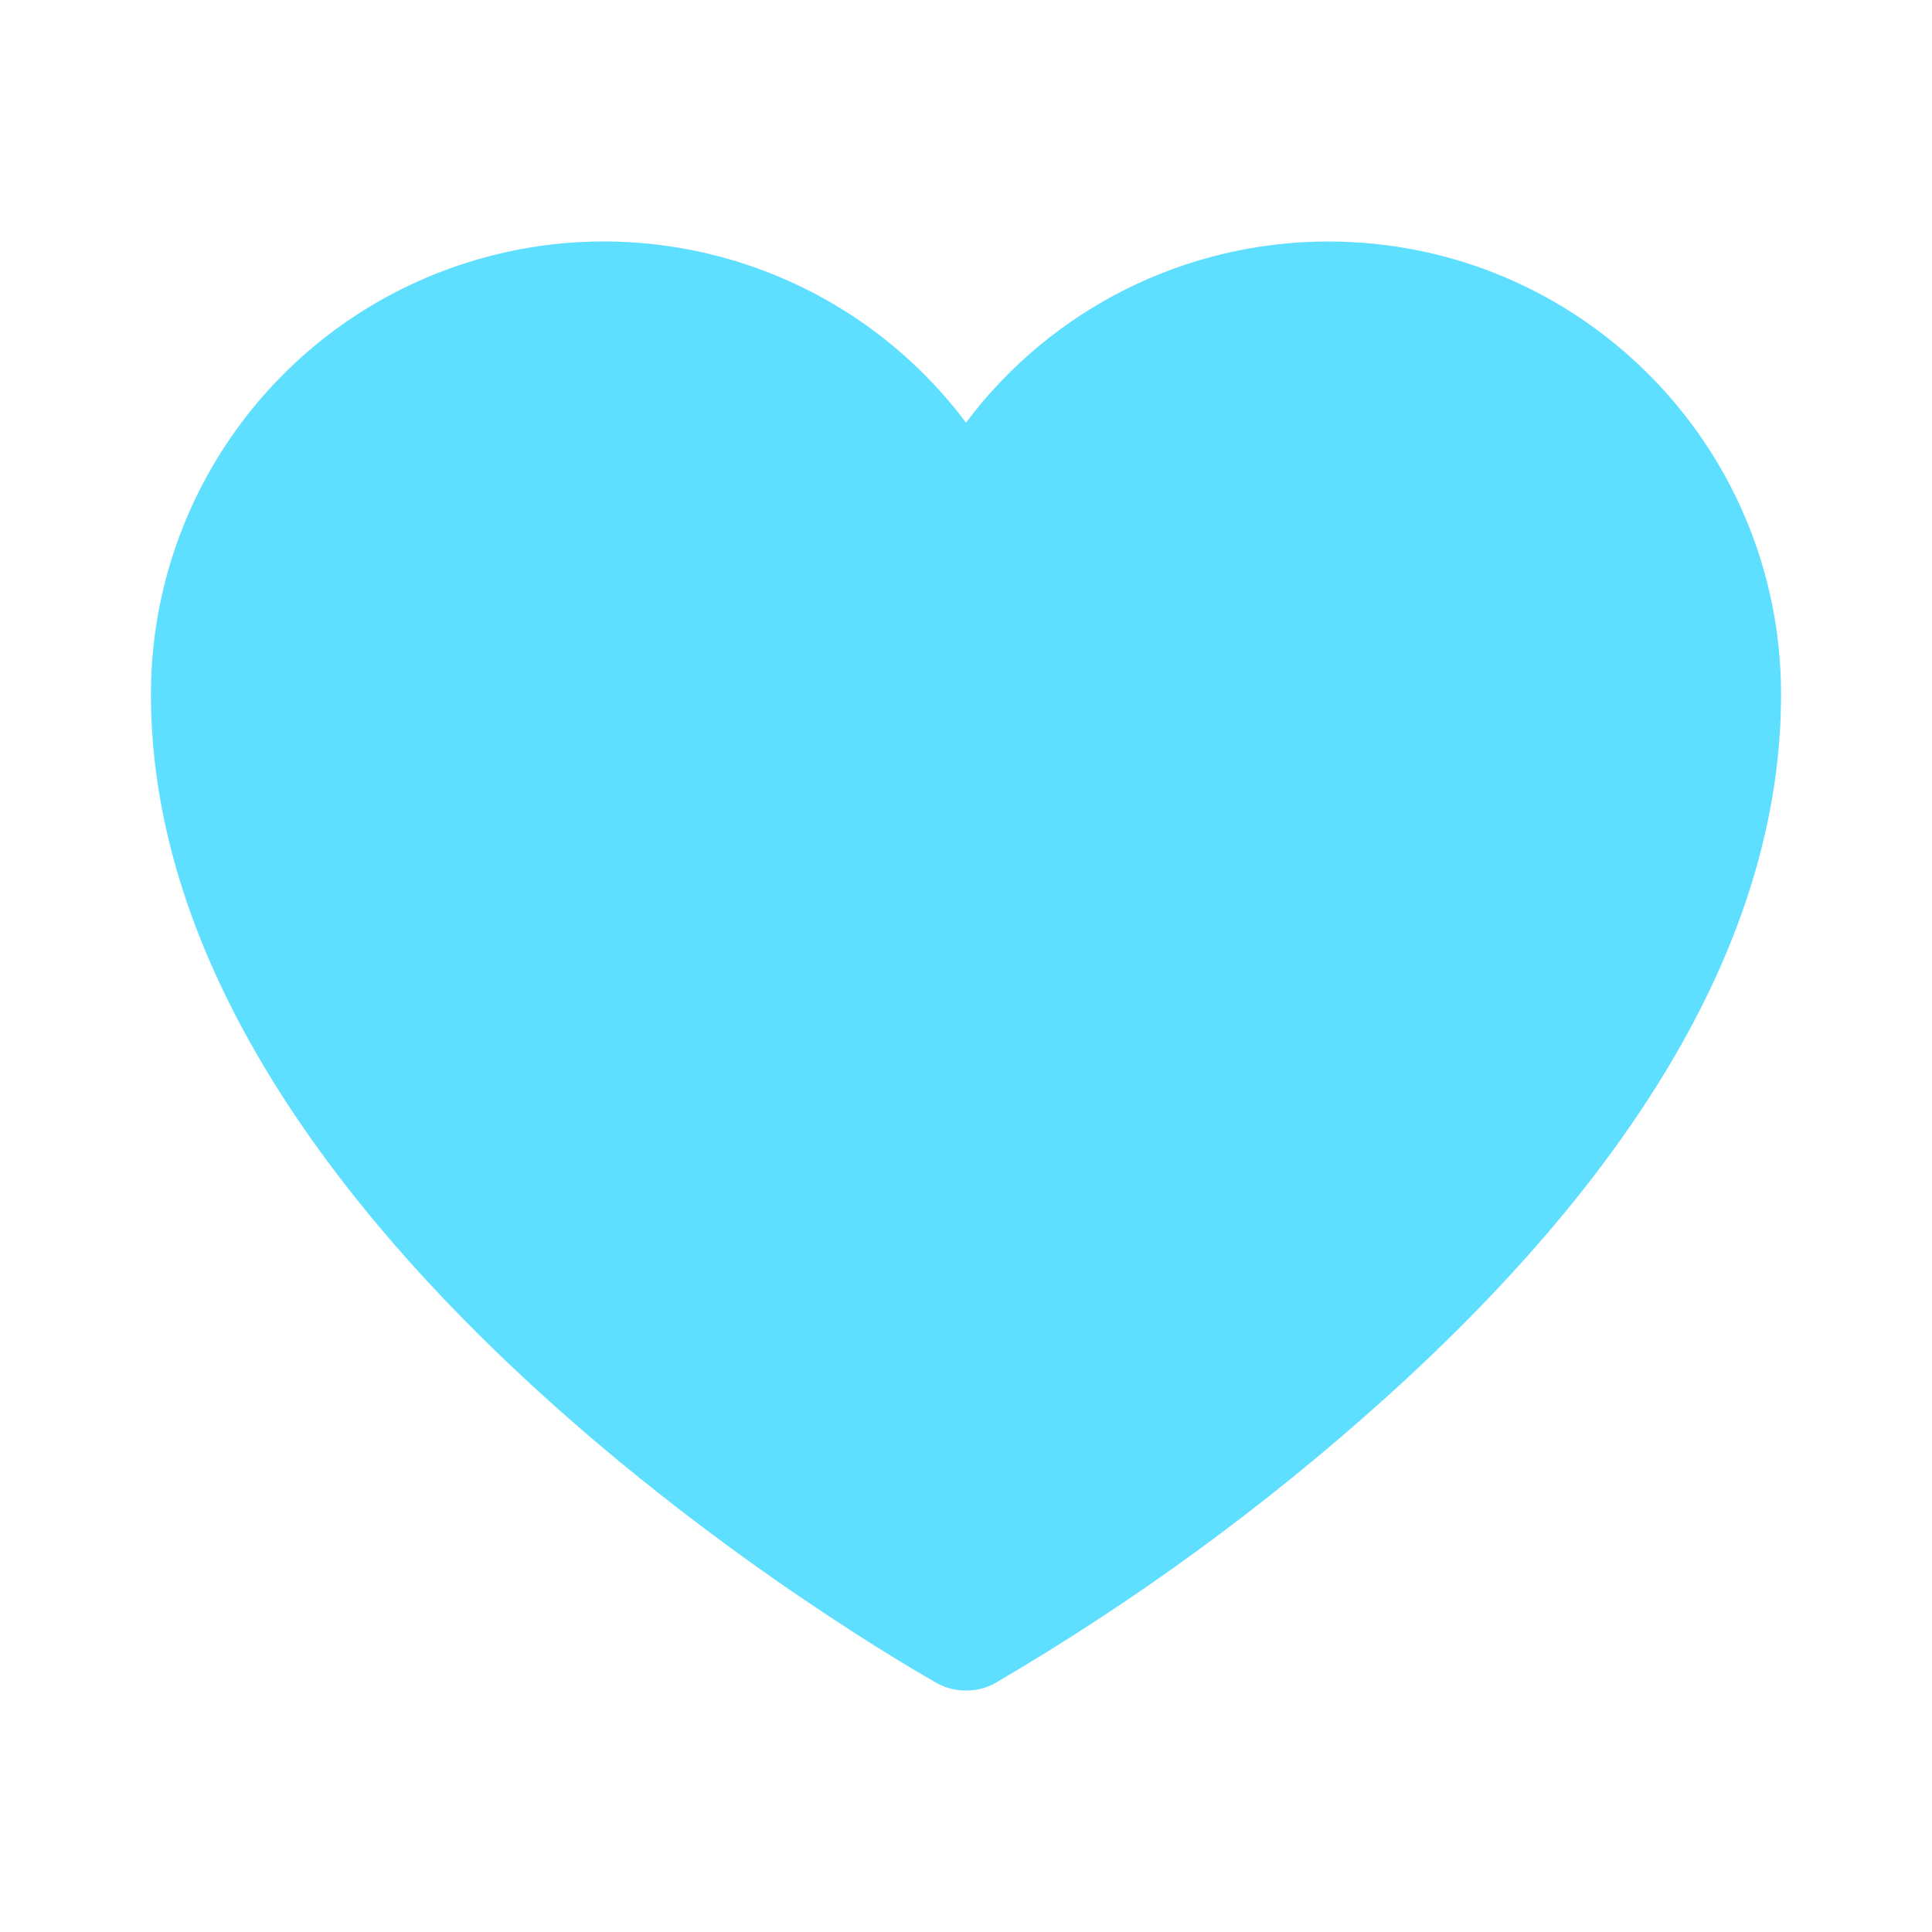
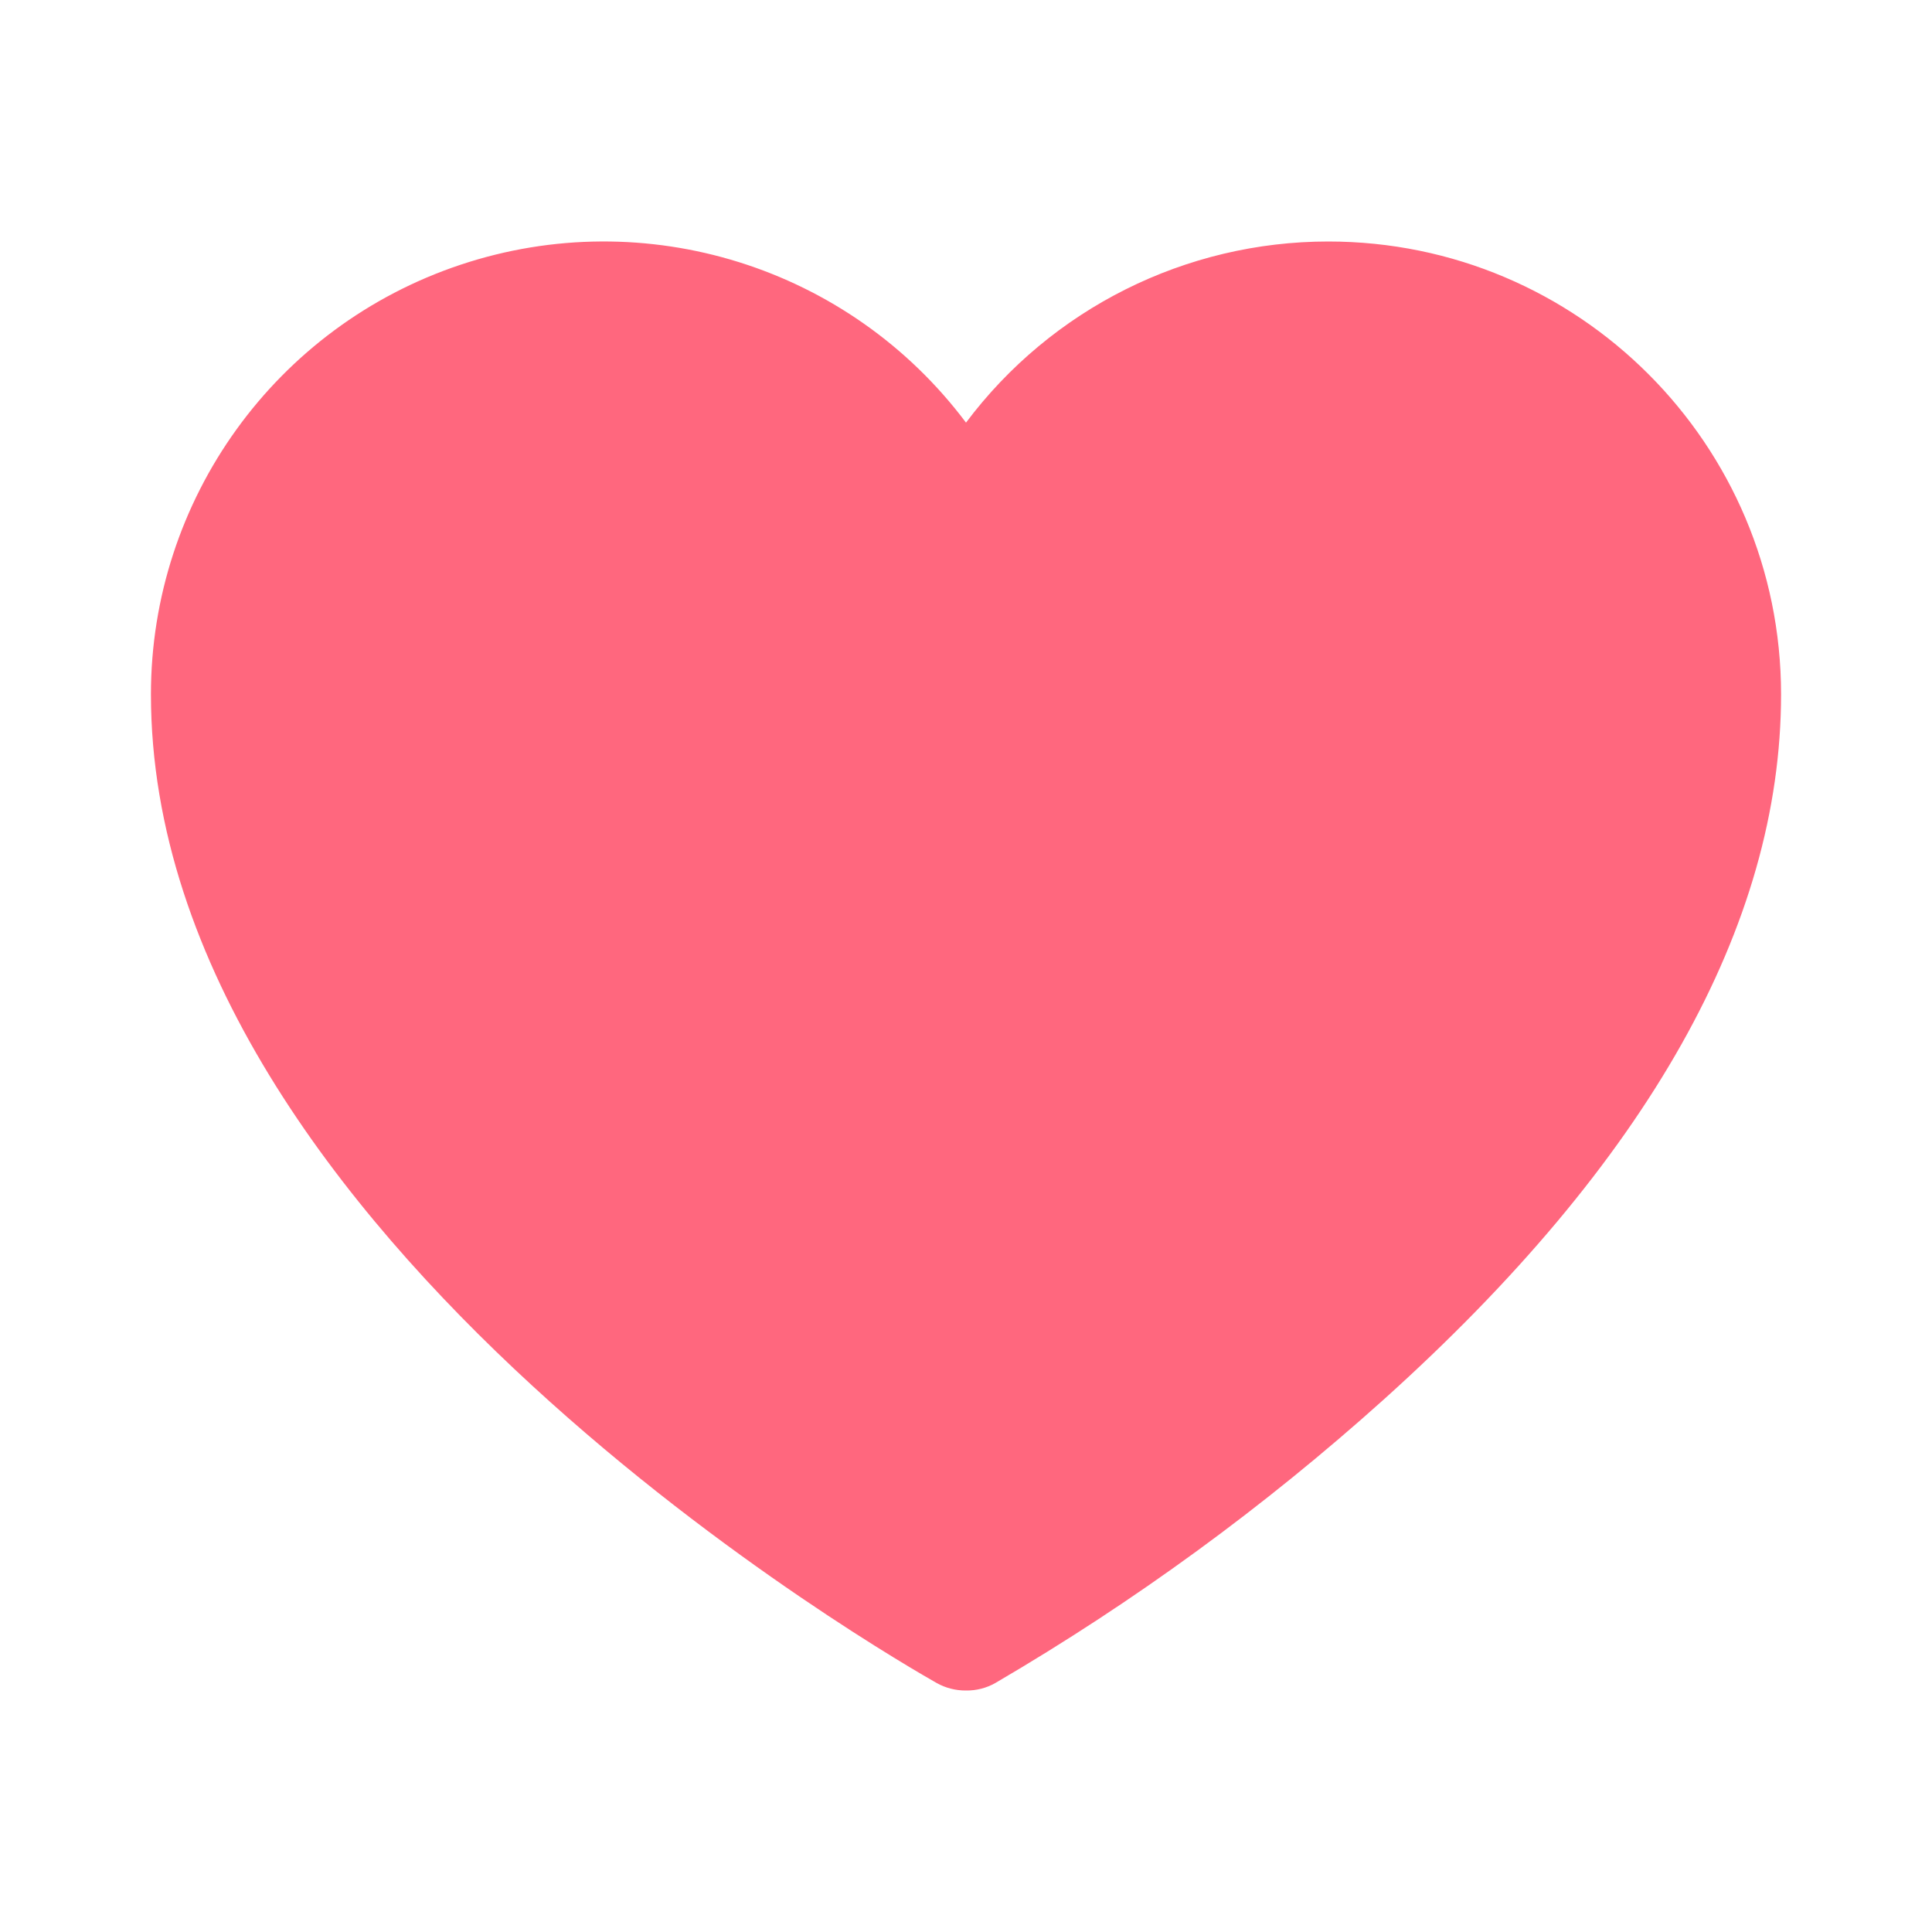
<svg xmlns="http://www.w3.org/2000/svg" viewBox="0 0 256 256">
  <path fill="none" d="M0 0h256v256H0z" />
-   <path d="M176 32a60 60 0 0 0-48 24A60 60 0 0 0 20 92c0 71.9 99.9 128.6 104.1 131a7.8 7.8 0 0 0 3.9 1 7.6 7.6 0 0 0 3.9-1 314.3 314.3 0 0 0 51.5-37.6C218.3 154 236 122.6 236 92a60 60 0 0 0-60-60Z" fill="#5edfff" class="fill-000000" />
+   <path d="M176 32a60 60 0 0 0-48 24A60 60 0 0 0 20 92c0 71.9 99.9 128.6 104.1 131a7.8 7.8 0 0 0 3.9 1 7.6 7.6 0 0 0 3.9-1 314.3 314.3 0 0 0 51.5-37.6C218.3 154 236 122.6 236 92a60 60 0 0 0-60-60Z" fill="#ff677e" class="fill-000000" />
</svg>
